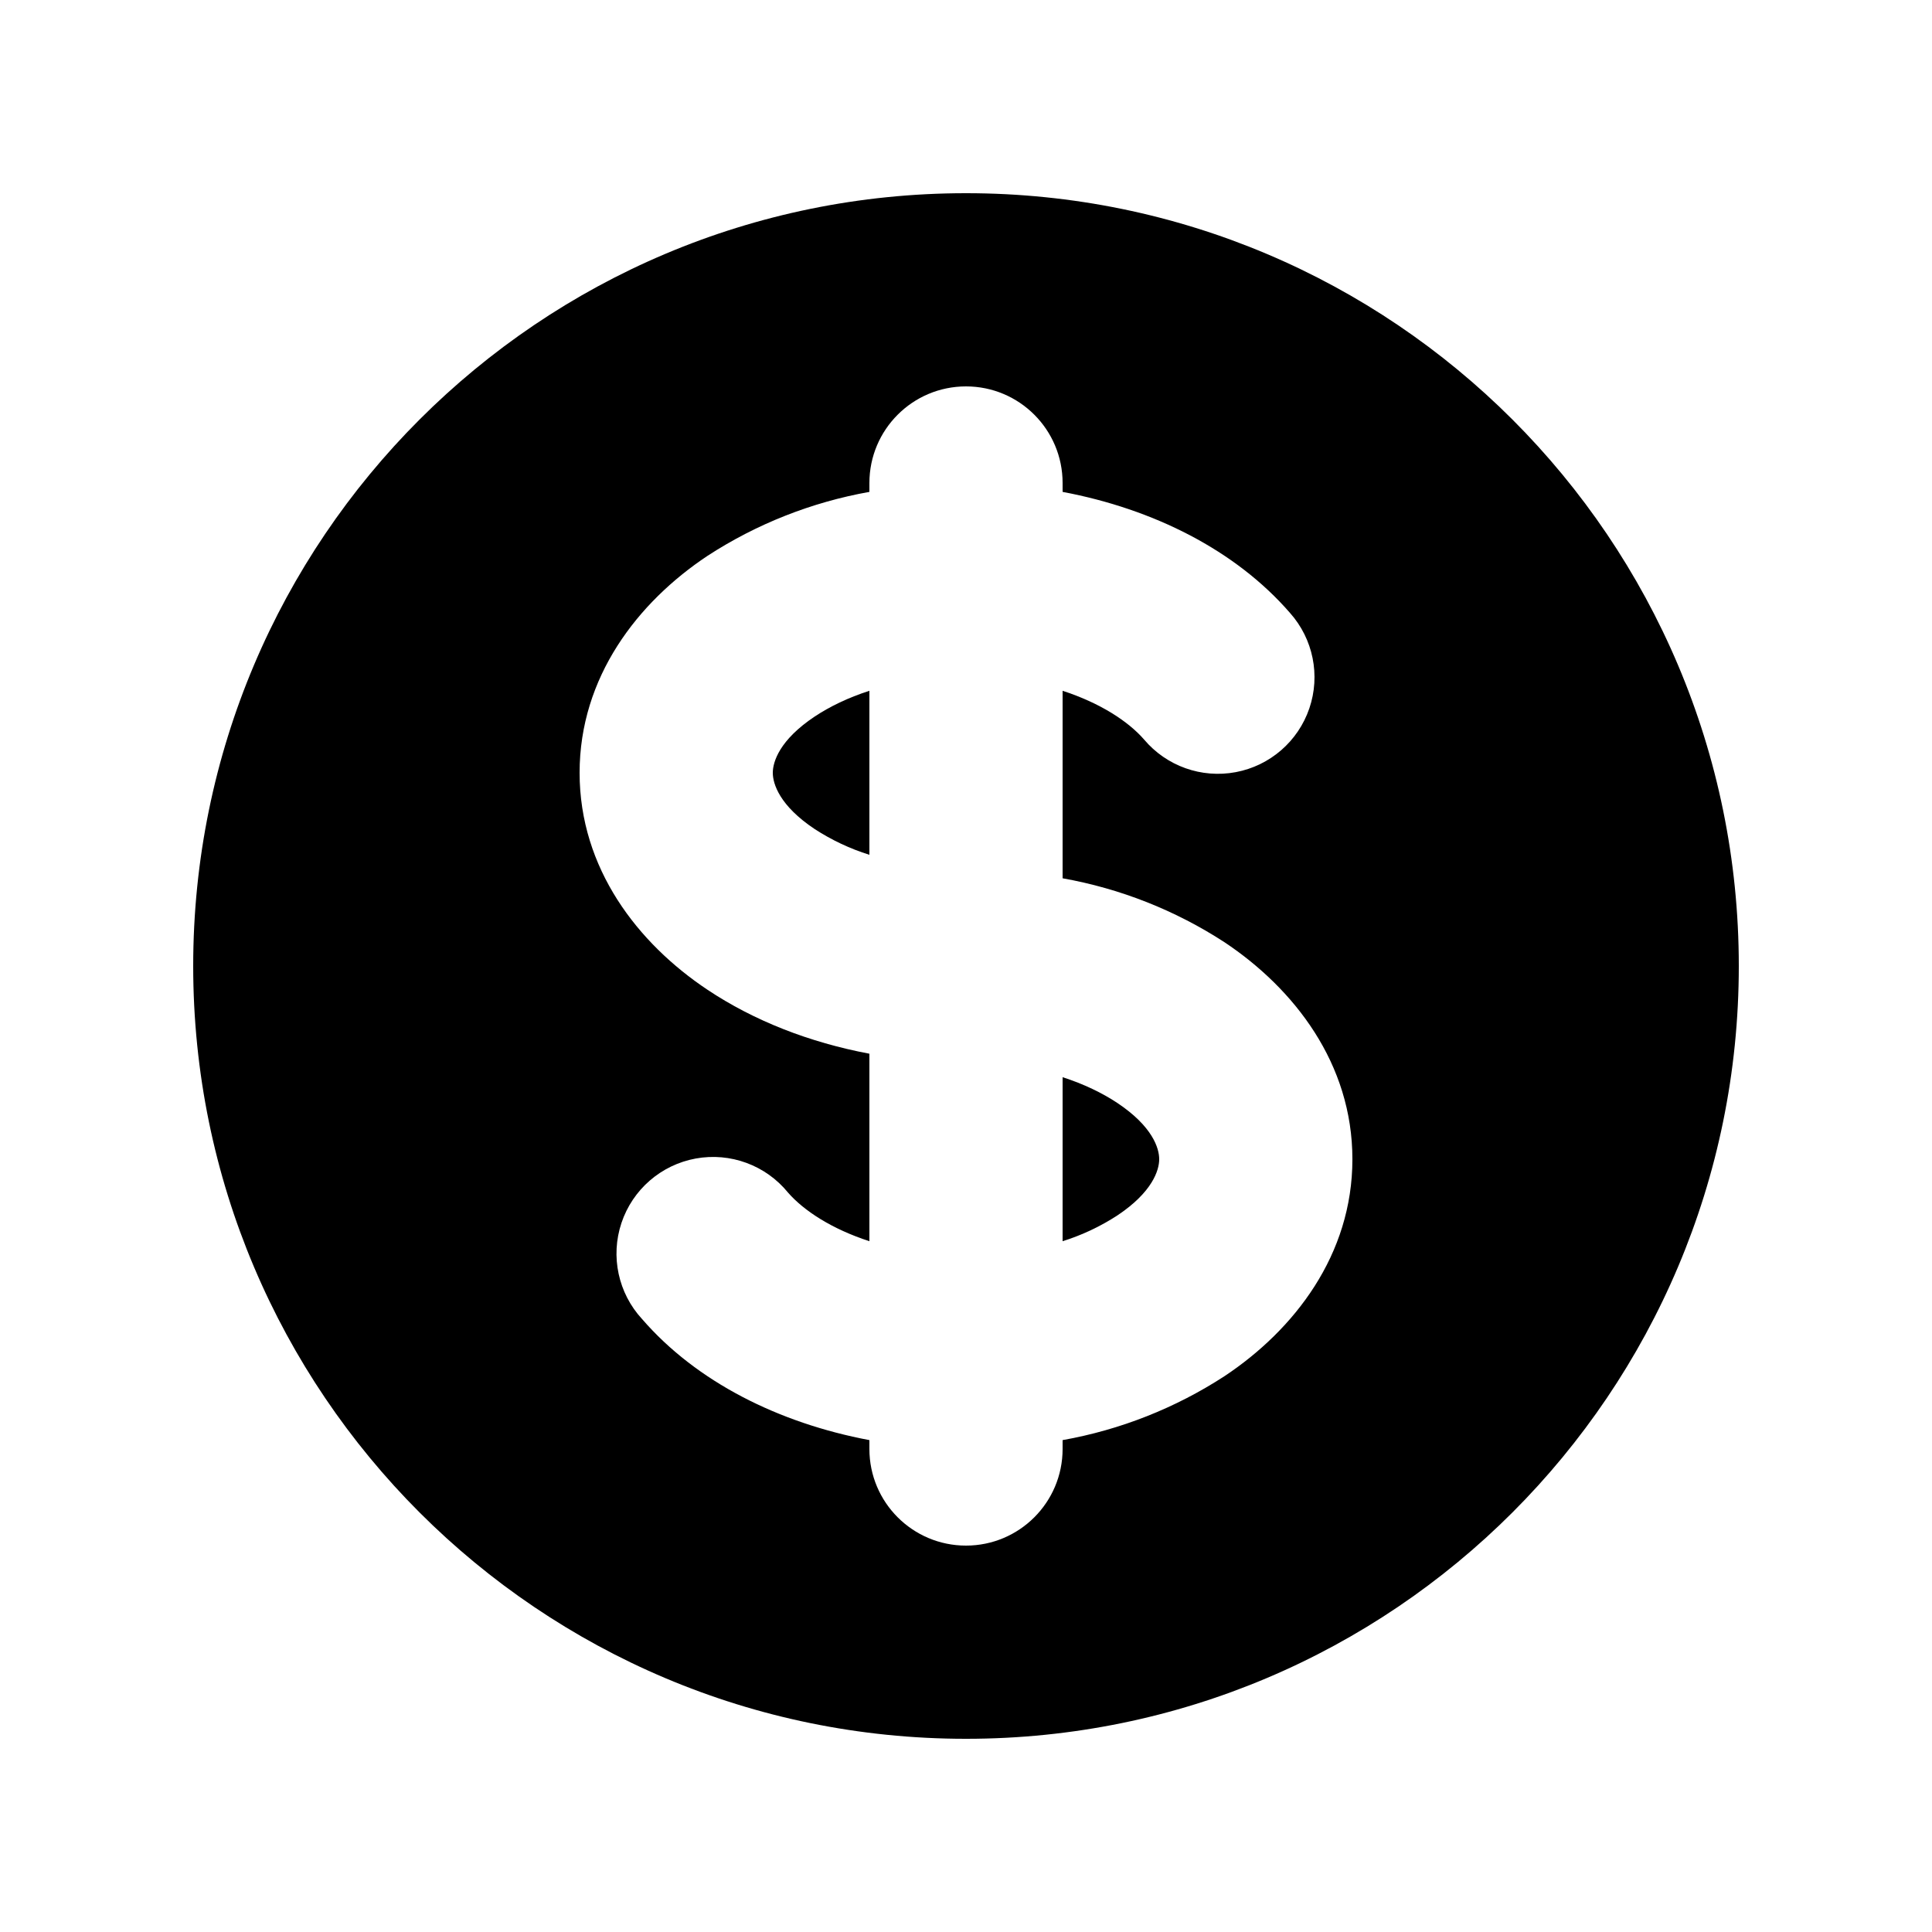
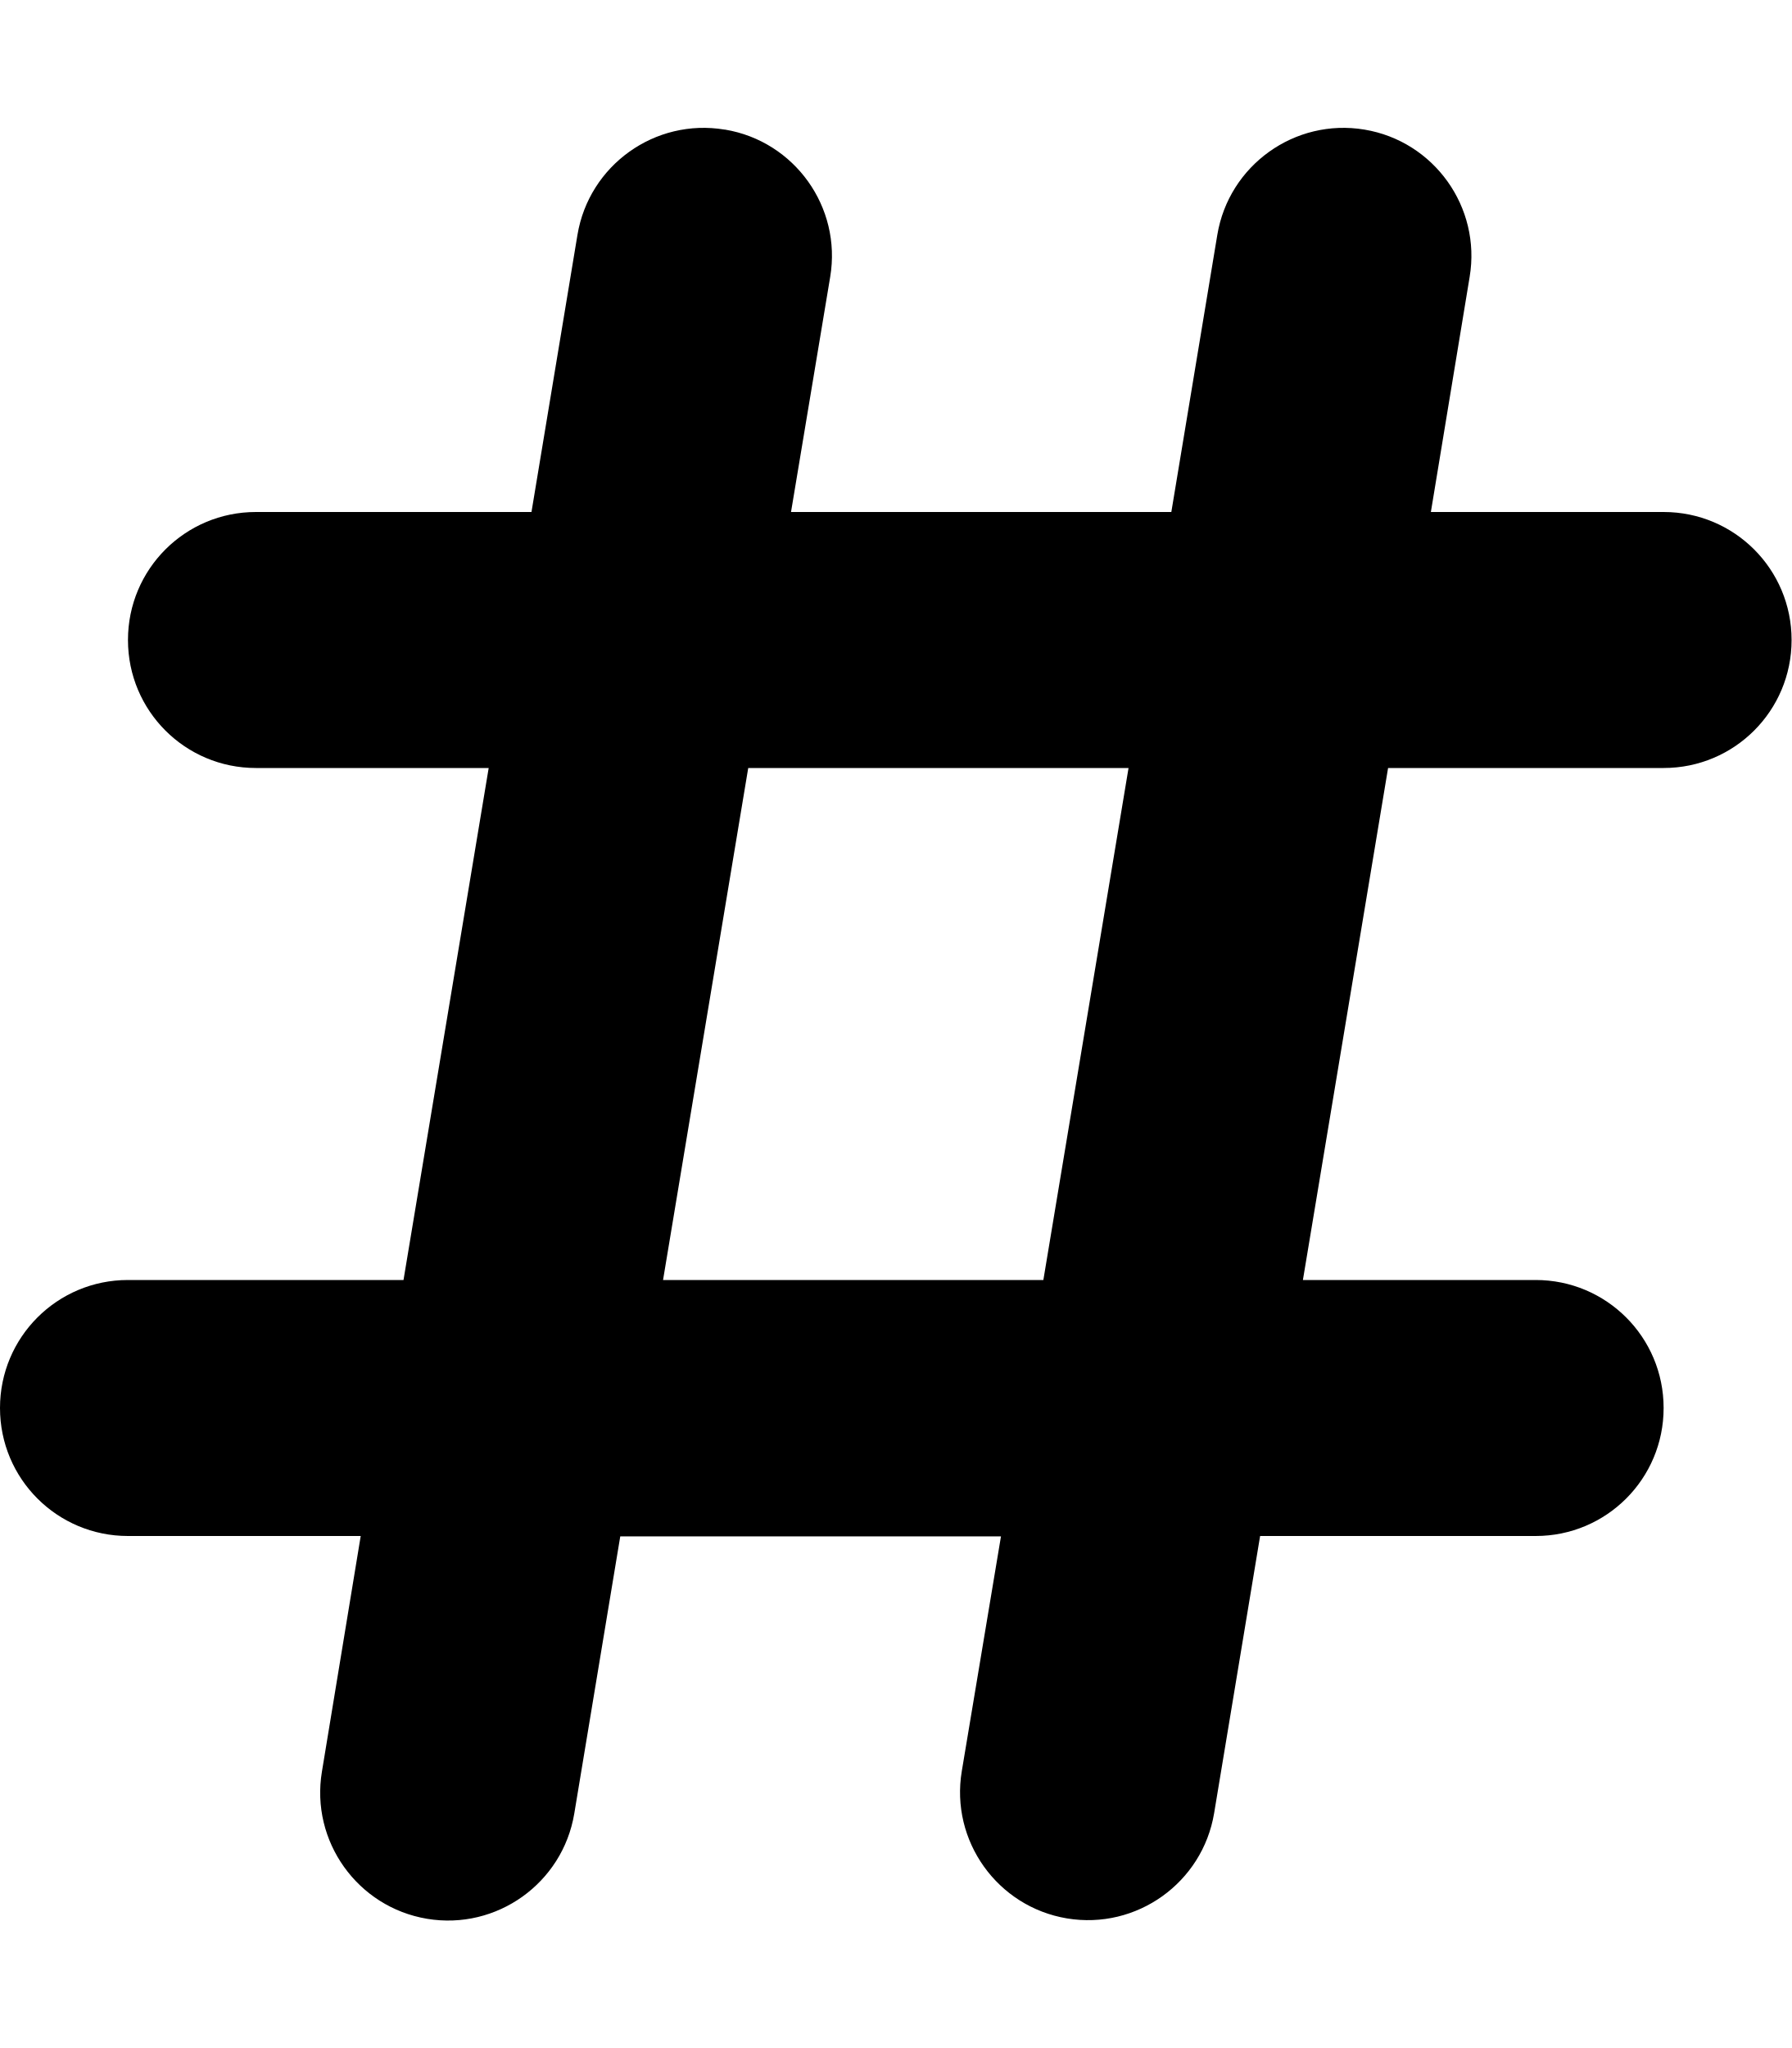
- <svg xmlns="http://www.w3.org/2000/svg" class="h-5 w-5 text-white" viewBox="0 0 20 20" fill="currentColor">
-   <path d="M8.433 7.418c.155-.103.346-.196.567-.267v1.698a2.305 2.305 0 01-.567-.267C8.07 8.34 8 8.114 8 8c0-.114.07-.34.433-.582zM11 12.849v-1.698c.22.071.412.164.567.267.364.243.433.468.433.582 0 .114-.07.34-.433.582a2.305 2.305 0 01-.567.267z" />
-   <path fill-rule="evenodd" d="M10 18a8 8 0 100-16 8 8 0 000 16zm1-13a1 1 0 10-2 0v.092a4.535 4.535 0 00-1.676.662C6.602 6.234 6 7.009 6 8c0 .99.602 1.765 1.324 2.246.48.32 1.054.545 1.676.662v1.941c-.391-.127-.68-.317-.843-.504a1 1 0 10-1.51 1.31c.562.649 1.413 1.076 2.353 1.253V15a1 1 0 102 0v-.092a4.535 4.535 0 001.676-.662C13.398 13.766 14 12.991 14 12c0-.99-.602-1.765-1.324-2.246A4.535 4.535 0 0011 9.092V7.151c.391.127.68.317.843.504a1 1 0 101.511-1.31c-.563-.649-1.413-1.076-2.354-1.253V5z" clip-rule="evenodd" />
+ <svg xmlns="http://www.w3.org/2000/svg" class="h-5 w-5 text-white" fill="currentColor" viewBox="0 0 448 512">
+   <path d="M181.3 32.4c17.4 2.9 29.2 19.4 26.3 36.8L197.8 128h95.1l11.5-69.3c2.9-17.4 19.4-29.2 36.8-26.3s29.2 19.4 26.3 36.8L357.8 128H416c17.7 0 32 14.3 32 32s-14.3 32-32 32H347.1L325.8 320H384c17.7 0 32 14.3 32 32s-14.3 32-32 32H315.1l-11.5 69.3c-2.9 17.4-19.4 29.2-36.8 26.3s-29.2-19.4-26.3-36.8l9.8-58.7H155.1l-11.5 69.3c-2.9 17.4-19.4 29.2-36.8 26.3s-29.2-19.4-26.3-36.8L90.2 384H32c-17.7 0-32-14.3-32-32s14.3-32 32-32h68.9l21.3-128H64c-17.7 0-32-14.3-32-32s14.3-32 32-32h68.9l11.5-69.3c2.9-17.4 19.4-29.2 36.8-26.3zM187.1 192L165.8 320h95.1l21.3-128H187.1z" />
</svg>
